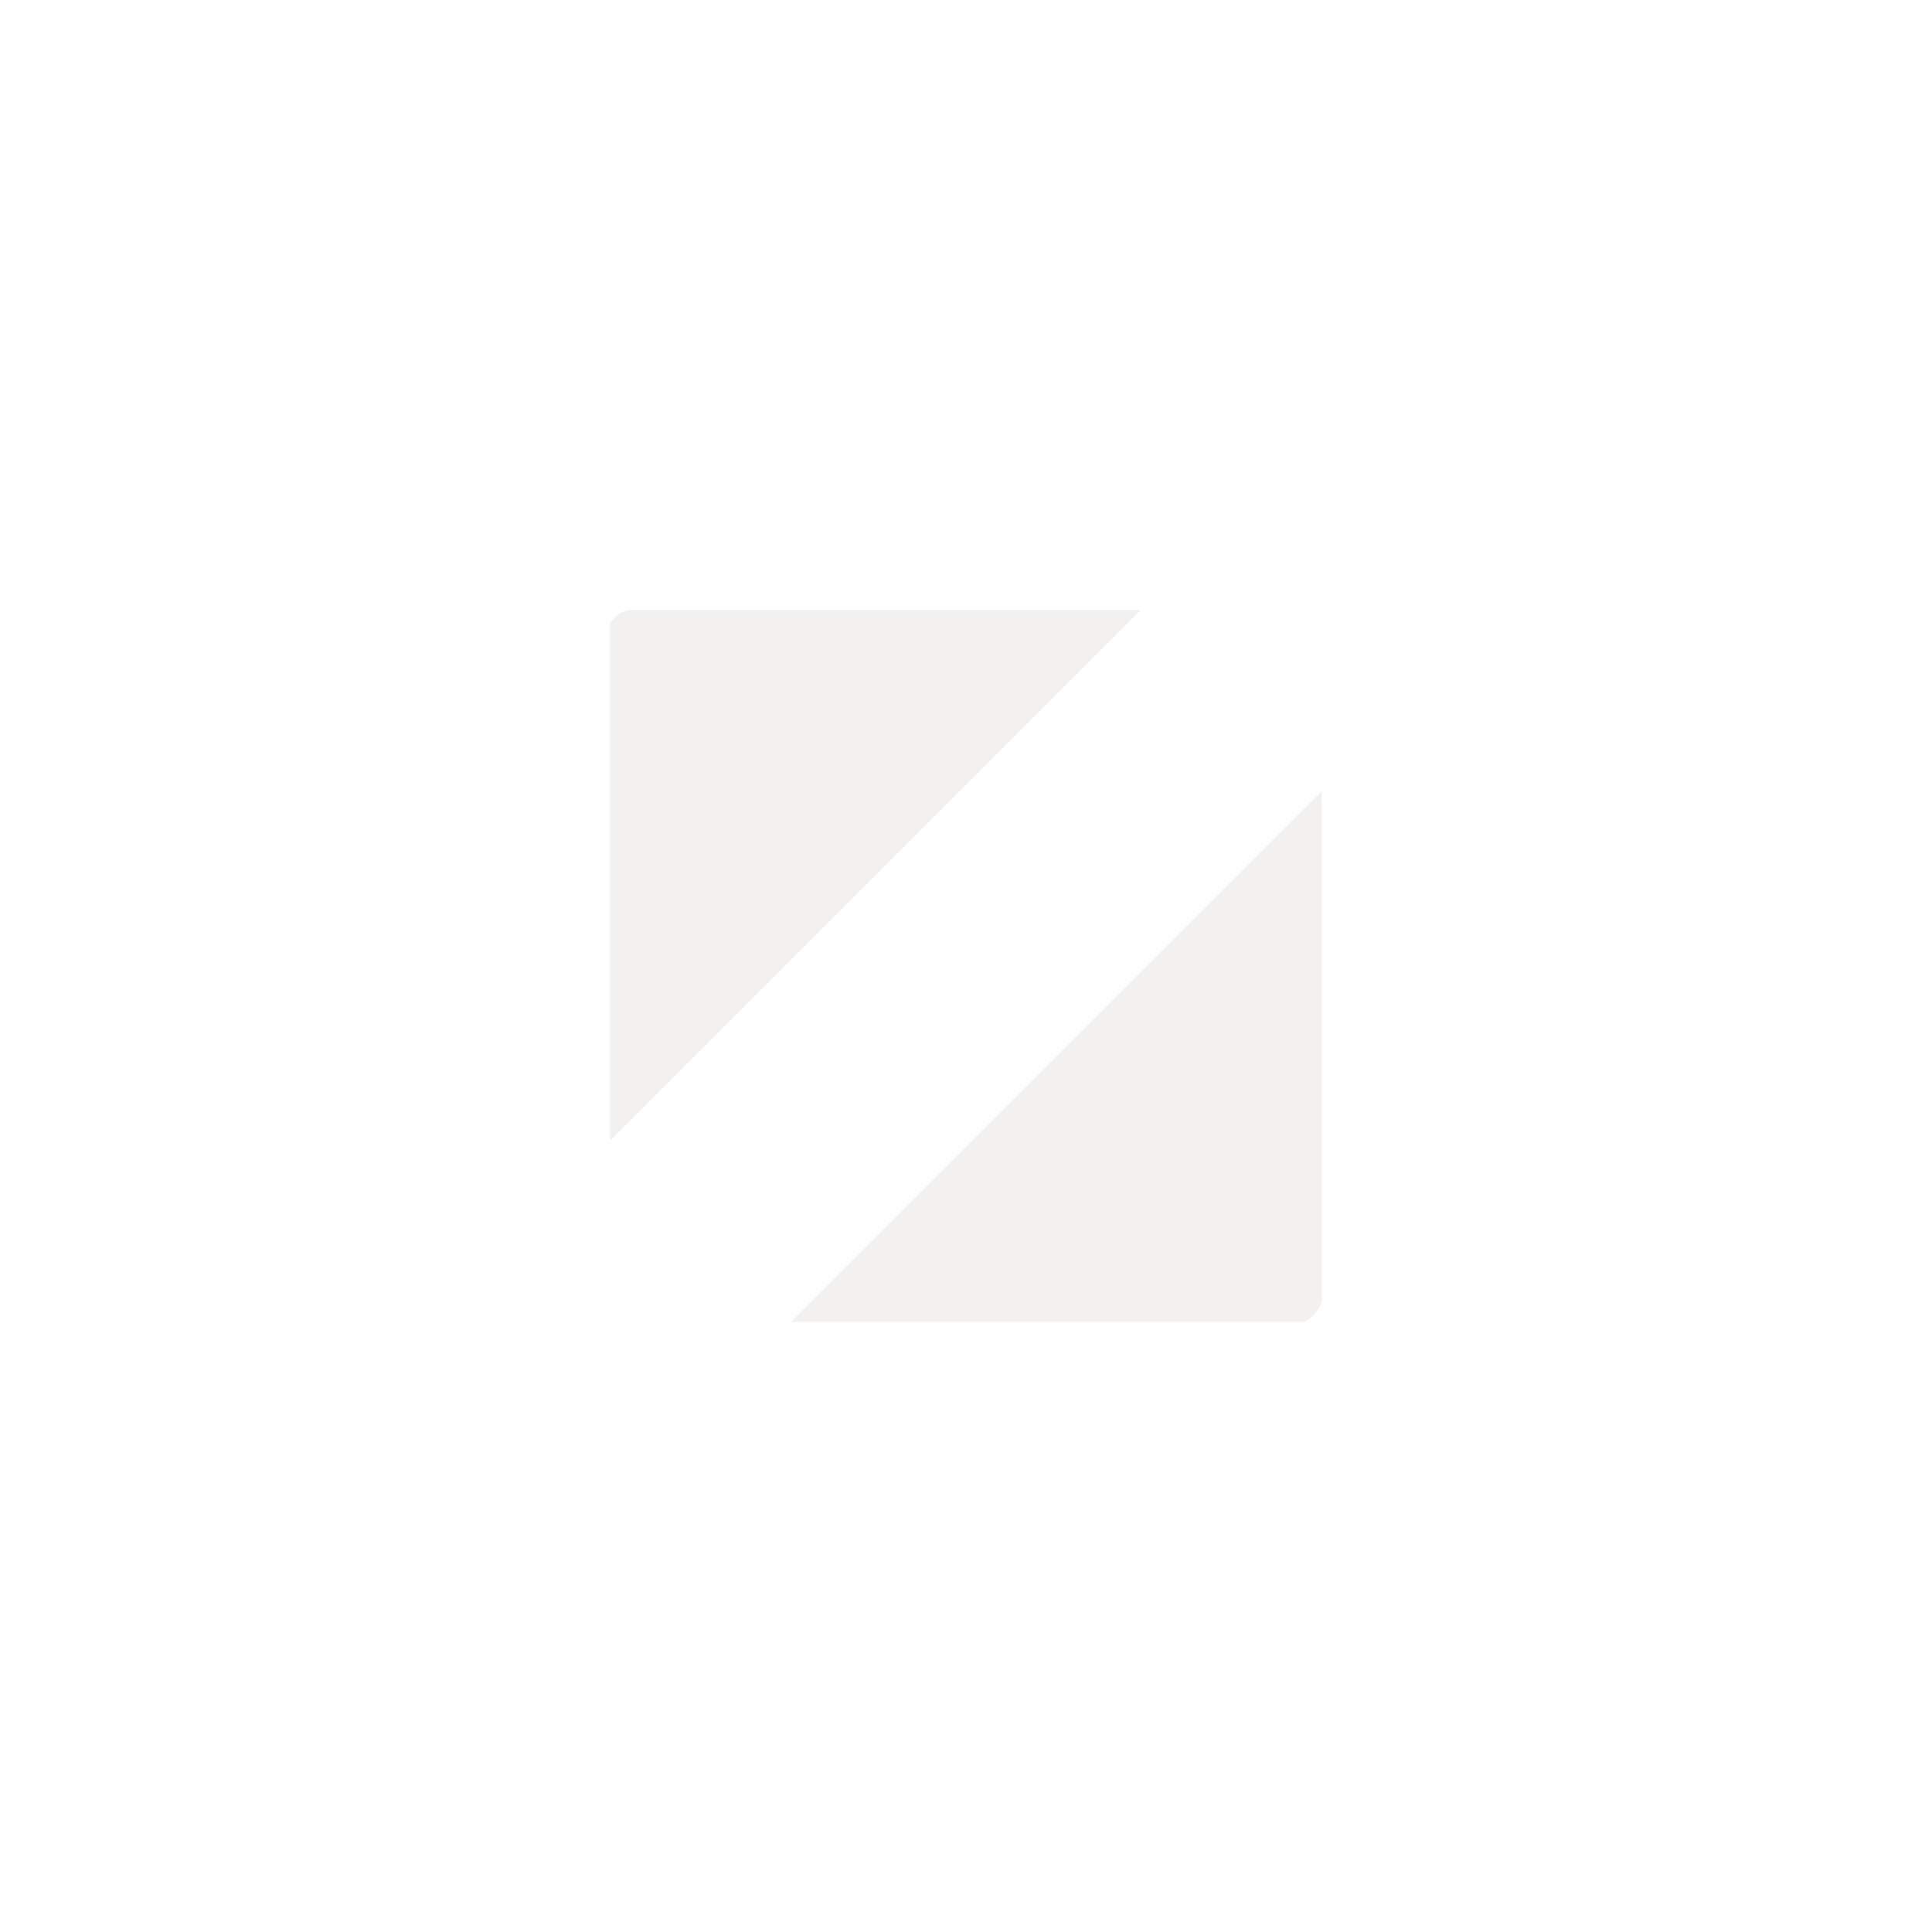
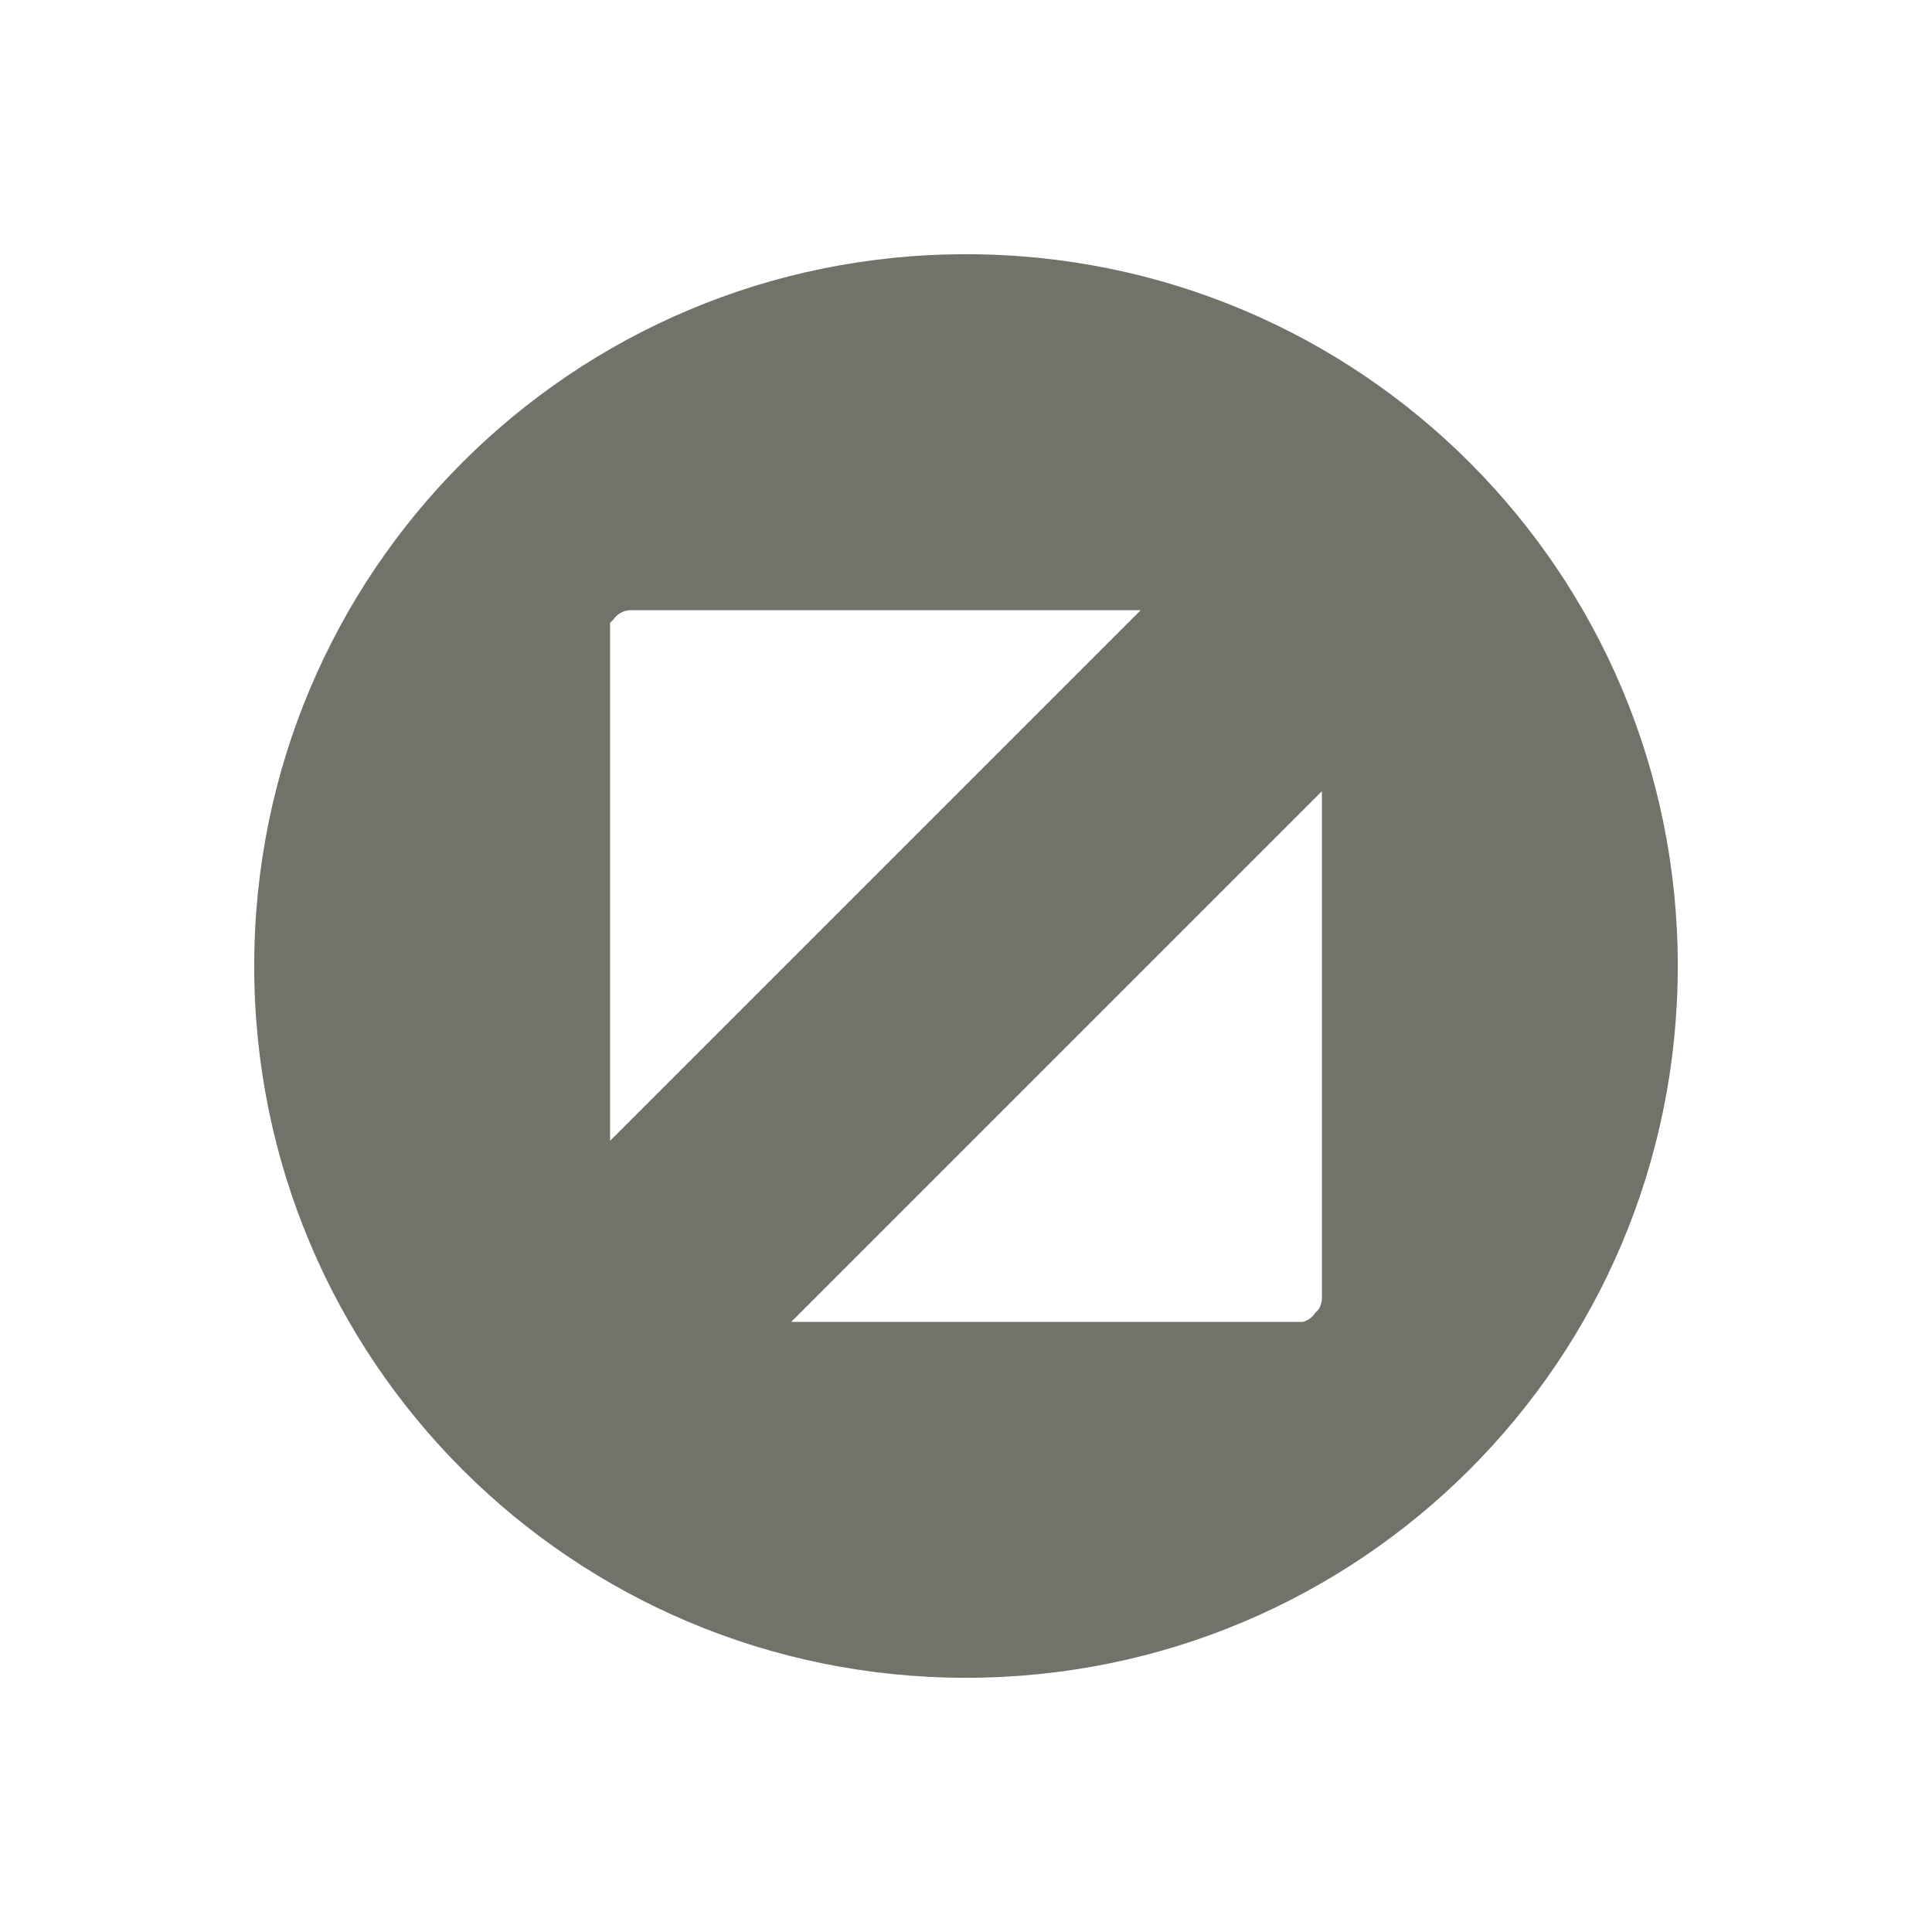
<svg xmlns="http://www.w3.org/2000/svg" xmlns:ns1="http://www.openswatchbook.org/uri/2009/osb" id="svg4486" height="19" viewBox="0 0 19 19" width="19" version="1.1">
  <defs id="defs10">
    <linearGradient id="linearGradient3781" ns1:paint="solid">
      <stop style="stop-color:#000000;stop-opacity:1;" offset="0" id="stop3783" />
    </linearGradient>
  </defs>
  <g id="layer1" transform="translate(290.21 -522.86)">
    <g id="g4113" transform="translate(-289.71 -511)">
      <rect id="rect4539" style="color:#000000;fill:none" height="19" width="19" y="1033.86" x="-0.5" />
-       <path style="font-size:medium;font-style:normal;font-variant:normal;font-weight:normal;font-stretch:normal;text-indent:0;text-align:start;text-decoration:none;line-height:normal;letter-spacing:normal;word-spacing:normal;text-transform:none;direction:ltr;block-progression:tb;writing-mode:lr-tb;text-anchor:start;baseline-shift:baseline;color:#000000;fill:#f2f1f0;fill-opacity:1;fill-rule:nonzero;stroke:none;stroke-width:0.418;marker:none;visibility:visible;display:inline;overflow:visible;enable-background:accumulate;font-family:Sans;-inkscape-font-specification:Sans" d="m 5.5,1045.078 5.219,-5.219 -5.031,0 c -0.063,0.01 -0.122,0.041 -0.156,0.094 -0.011,0.01 -0.022,0.02 -0.031,0.031 l 0,0.062 c -8e-4,0.01 -8e-4,0.021 0,0.031 l 0,5 z m 1.781,1.781 5,0 c 0.01,8e-4 0.021,8e-4 0.031,0 0.052,-0.014 0.097,-0.048 0.125,-0.094 0.011,-0.01 0.022,-0.02 0.031,-0.031 0.018,-0.028 0.028,-0.061 0.031,-0.094 l 0,-5 -5.219,5.219 z" id="rect3004" />
+       <path style="fill:#72716a;fill-opacity:1;stroke:none" d="m 2,1043.36 c 0,3.873 3.127,7 7,7 3.873,0 7,-3.127 7,-7 0,-3.873 -3.127,-7 -7,-7 -3.873,0 -7,3.127 -7,7 z m 3.5,1.719 0,-5 c -8e-4,-0.01 -8e-4,-0.021 0,-0.031 l 0,-0.062 c 0.009,-0.011 0.02,-0.022 0.031,-0.031 0.034,-0.053 0.093,-0.088 0.156,-0.094 l 5.031,0 -5.219,5.219 z m 1.781,1.781 5.219,-5.219 0,5 c -0.003,0.033 -0.013,0.065 -0.031,0.094 -0.009,0.012 -0.02,0.022 -0.031,0.031 -0.028,0.046 -0.073,0.08 -0.125,0.094 -0.01,8e-4 -0.021,8e-4 -0.031,0 l -5,0 z" id="path2985" />
    </g>
  </g>
</svg>
